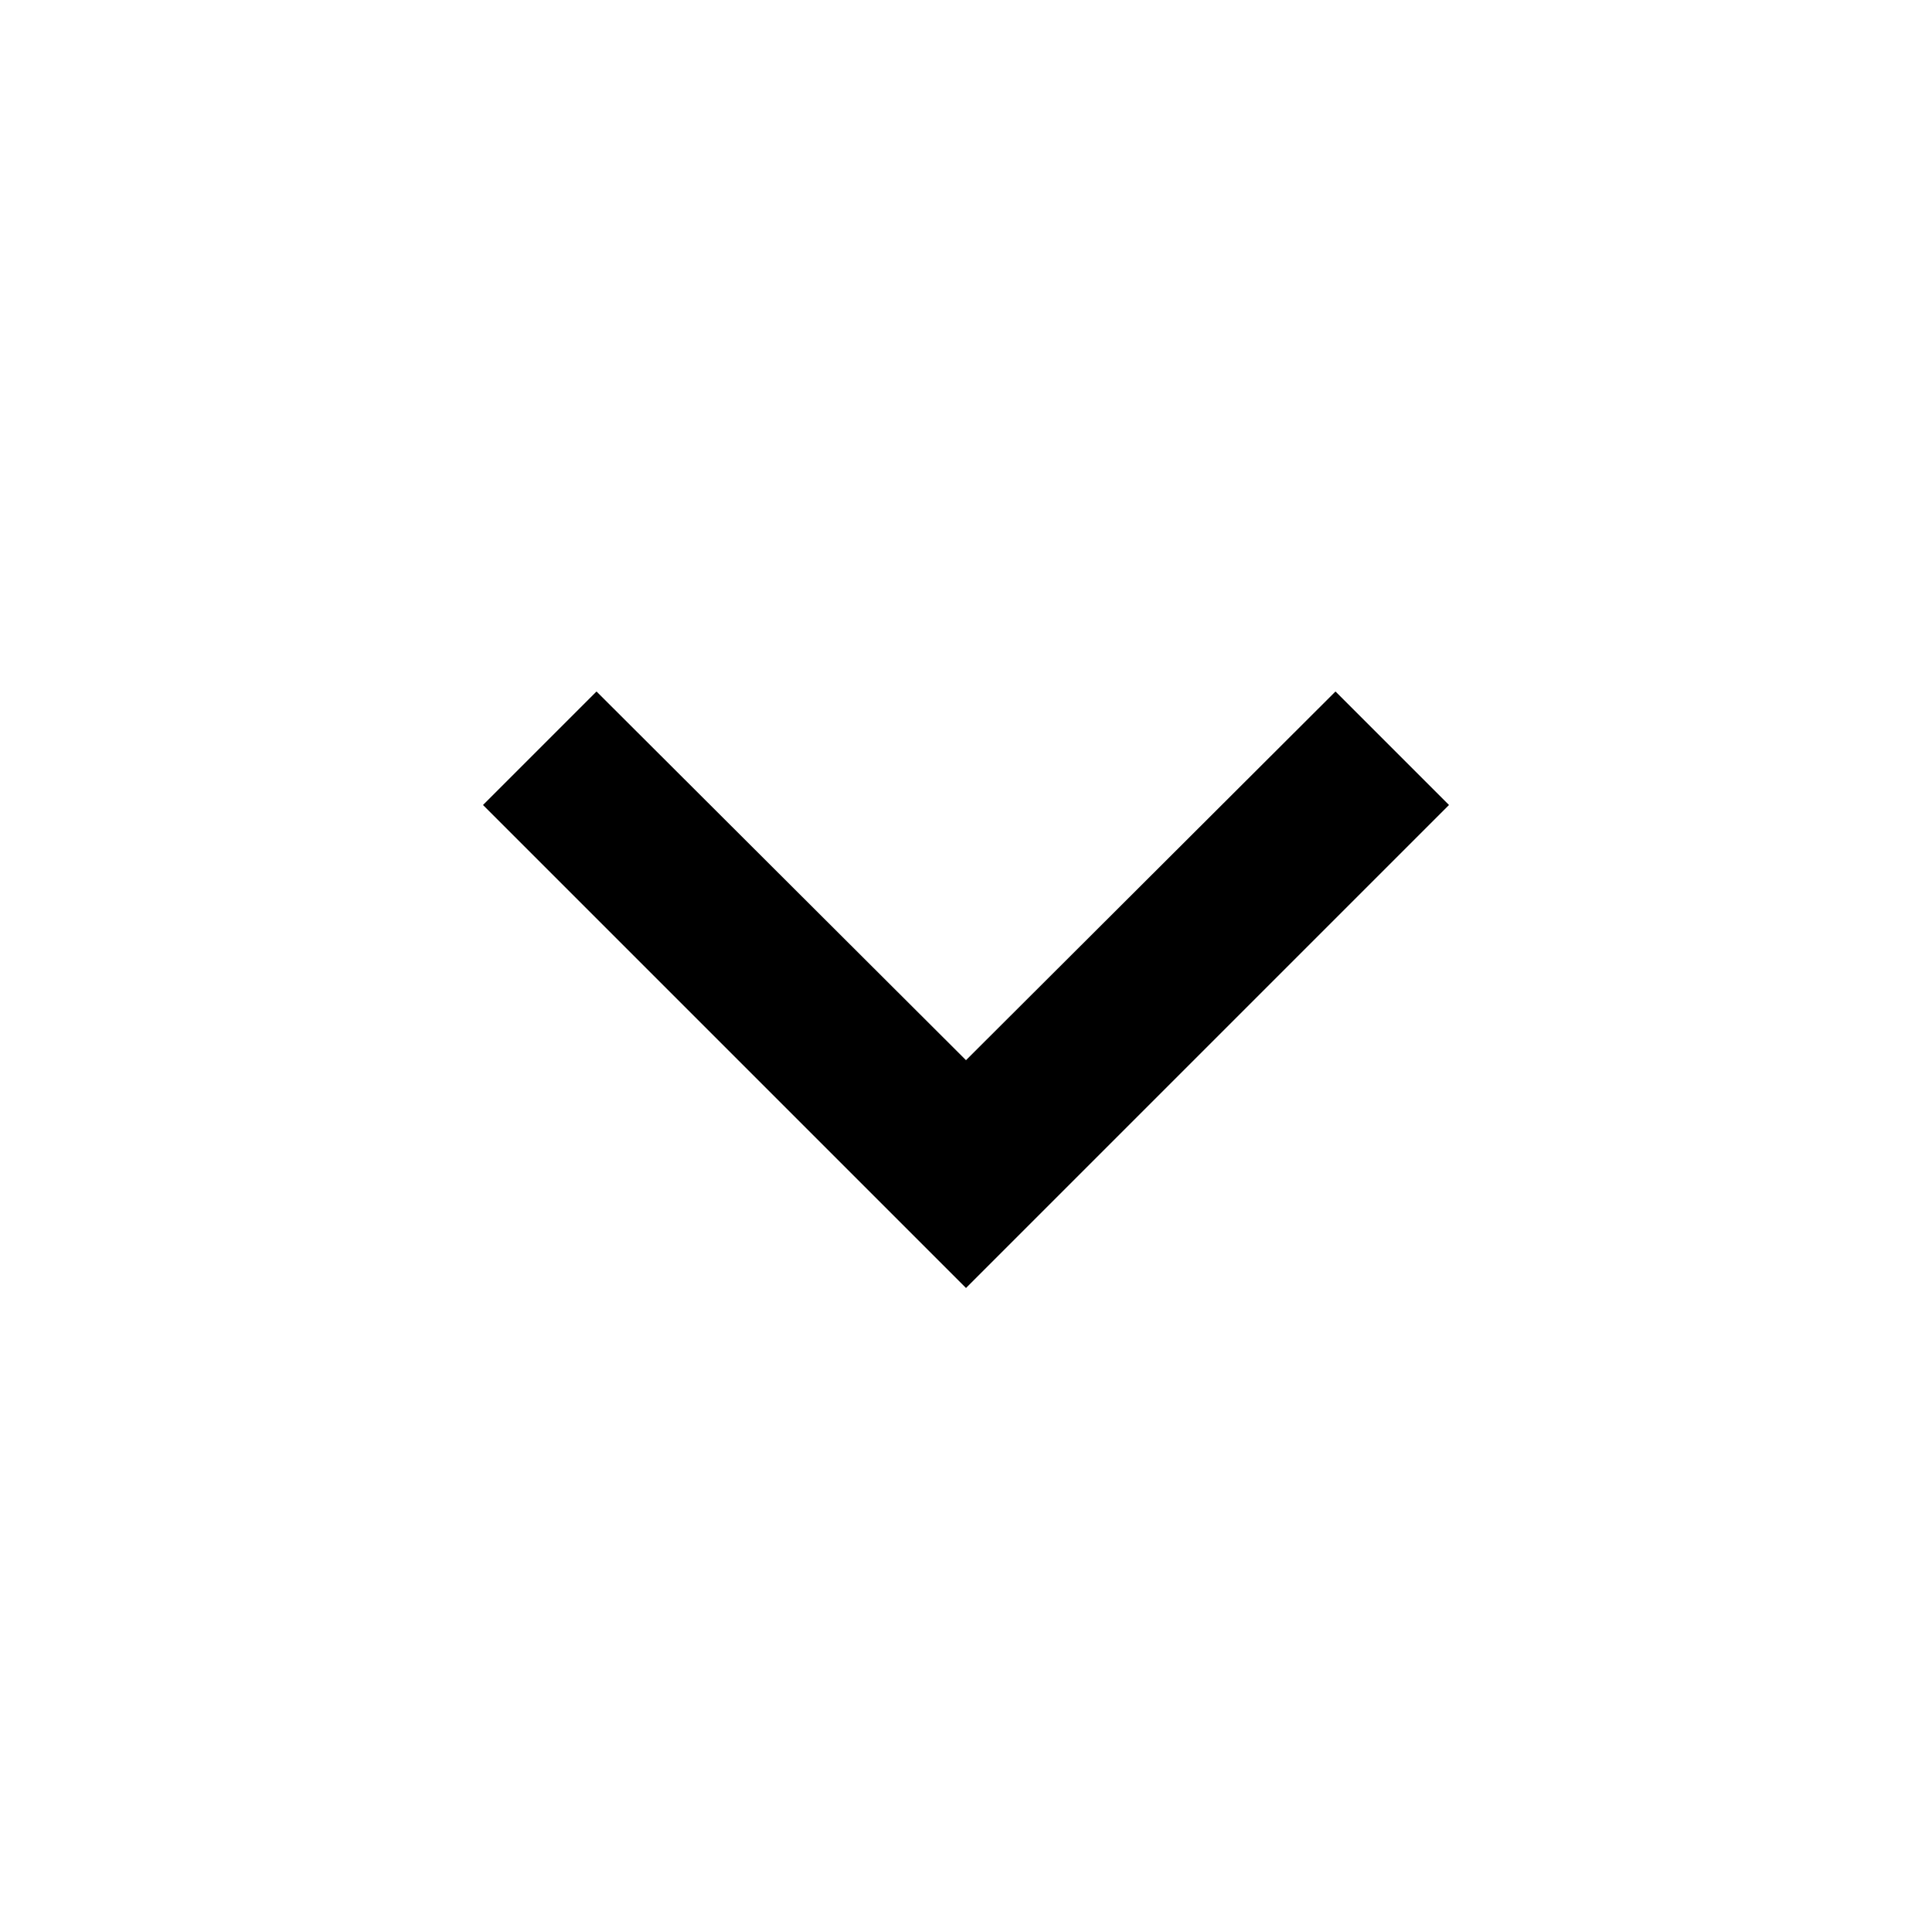
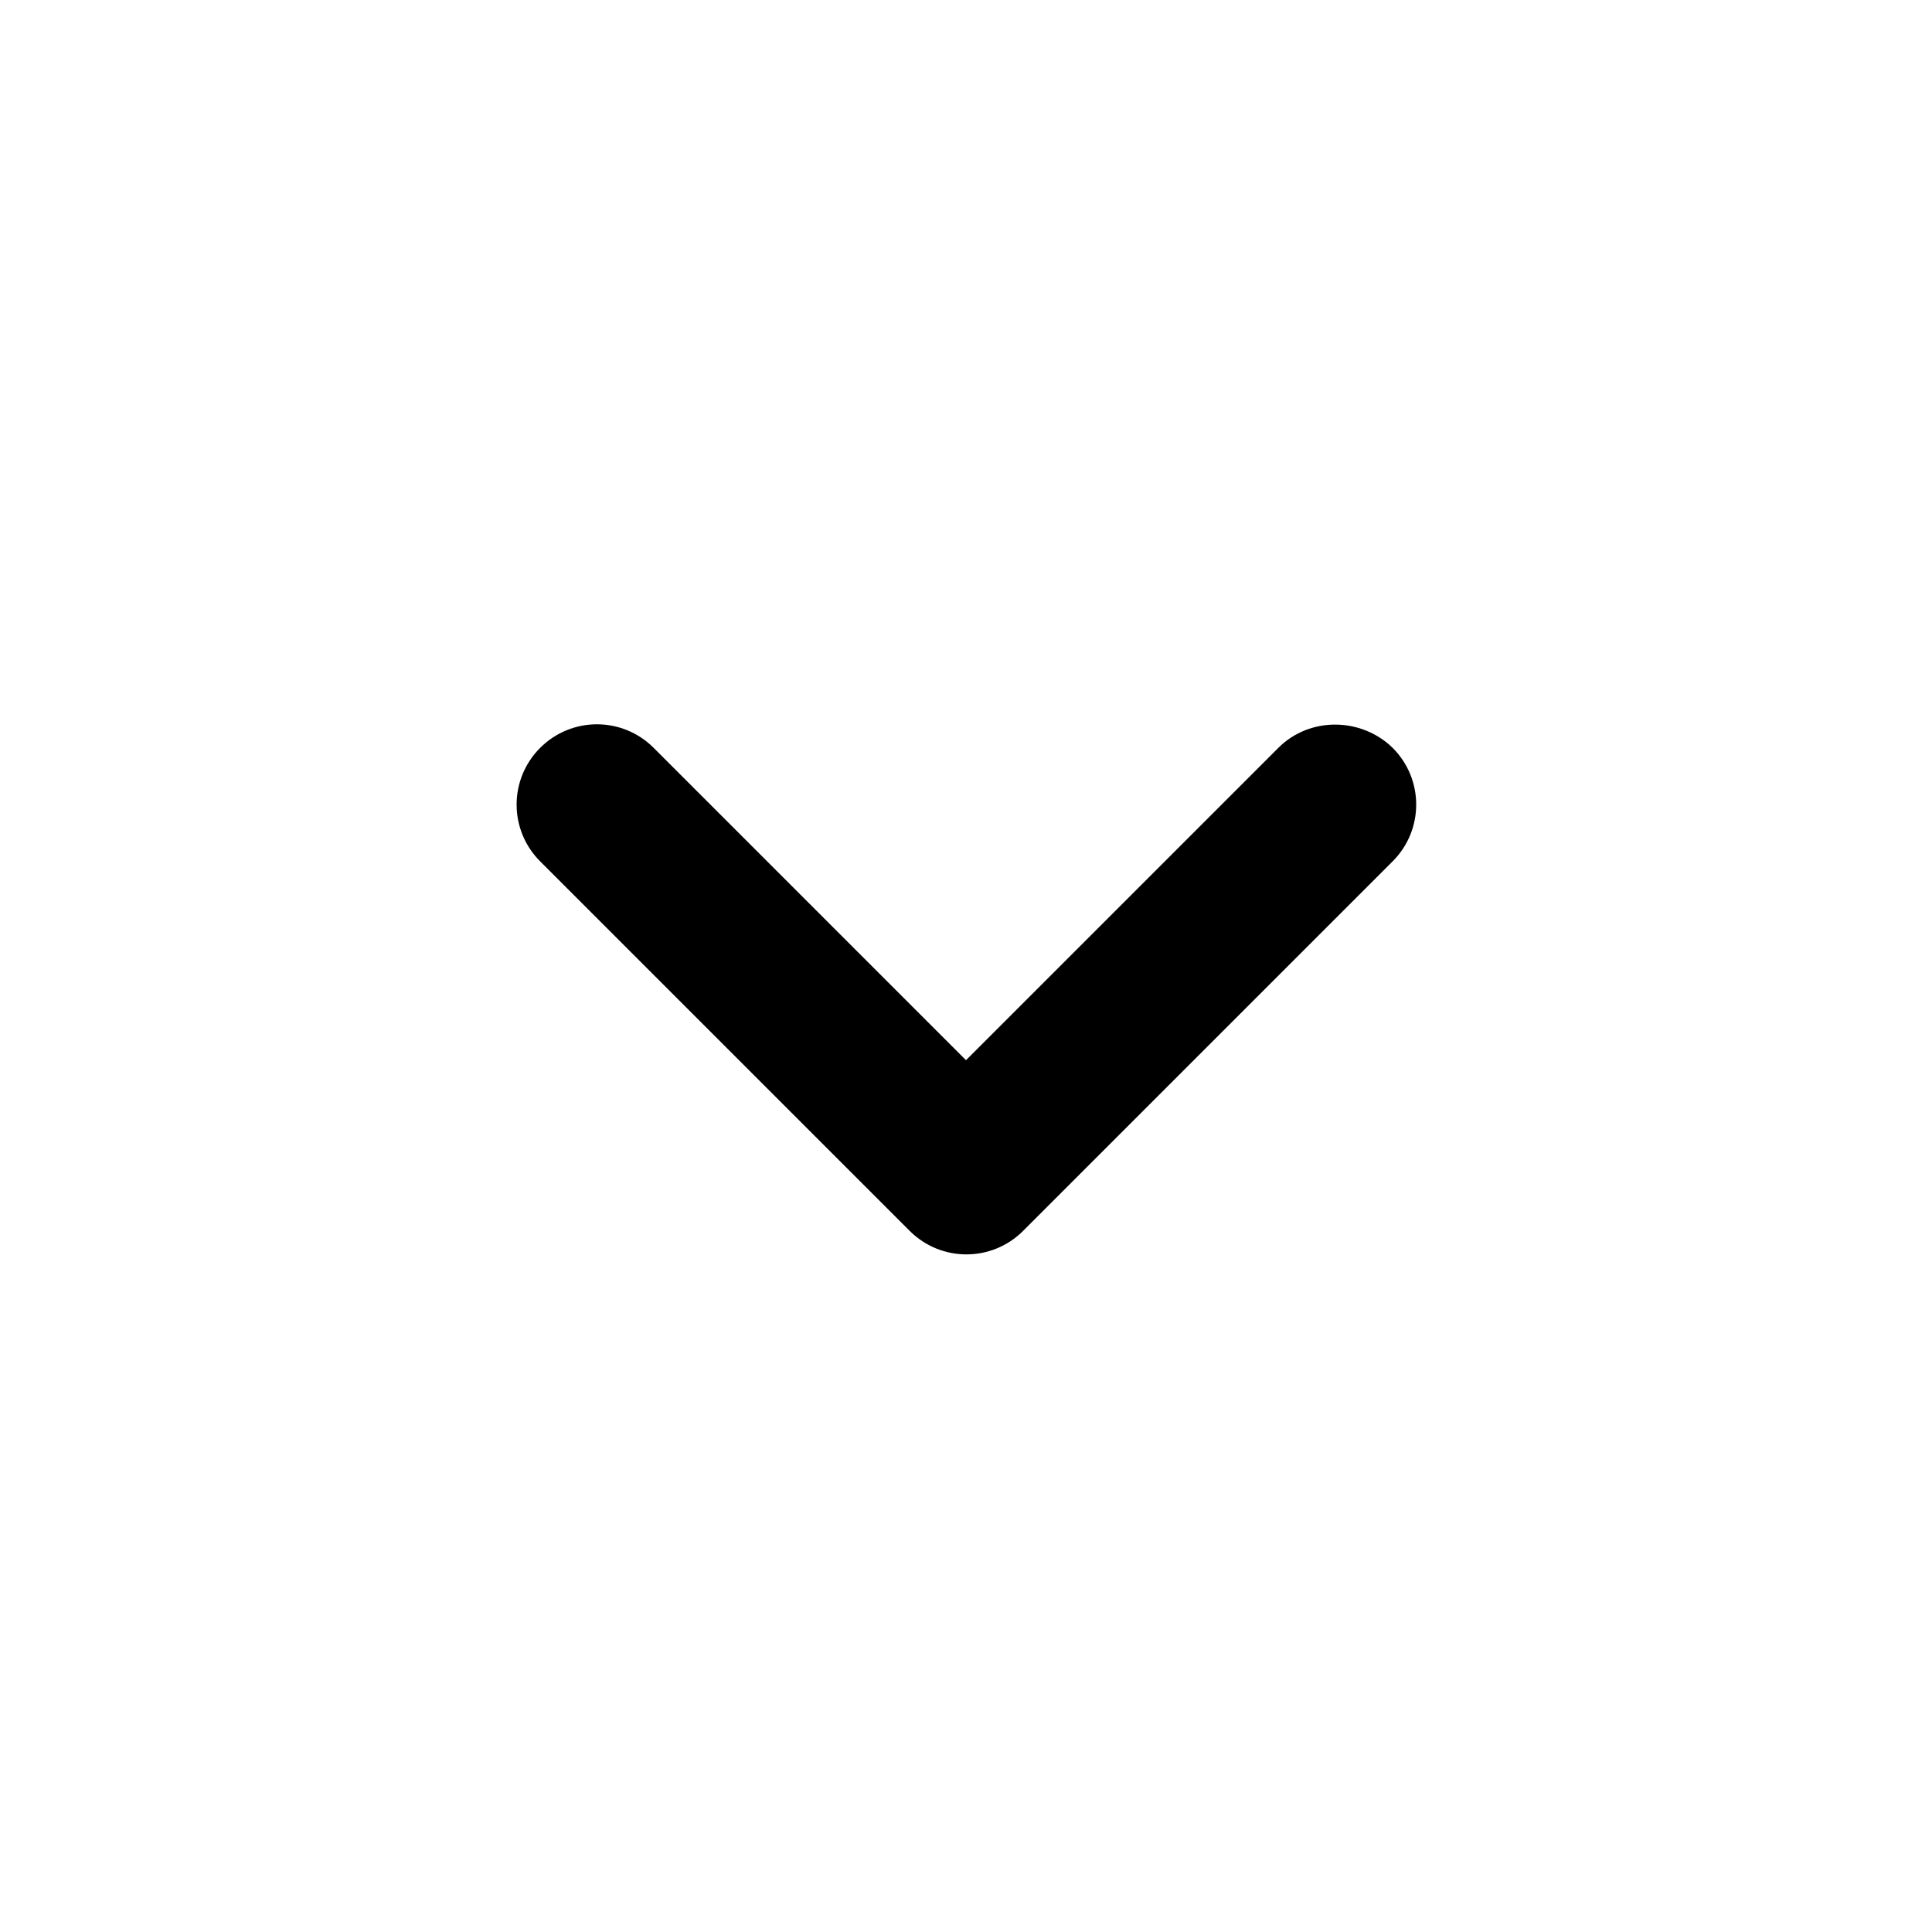
<svg xmlns="http://www.w3.org/2000/svg" height="24px" viewBox="0 0 24 24" width="24px" fill="#000000">
  <path d="M24 24H0V0h24v24z" fill="none" opacity=".87" />
-   <path d="M16.59 8.59L12 13.17 7.41 8.59 6 10l6 6 6-6-1.41-1.41z" />
+   <path d="M15.88 9.29L12 13.17 8.12 9.29c-.39-.39-1.02-.39-1.41 0-.39.39-.39 1.02 0 1.41l4.59 4.59c.39.39 1.02.39 1.41 0l4.59-4.59c.39-.39.39-1.02 0-1.41-.39-.38-1.03-.39-1.42 0z" />
</svg>
